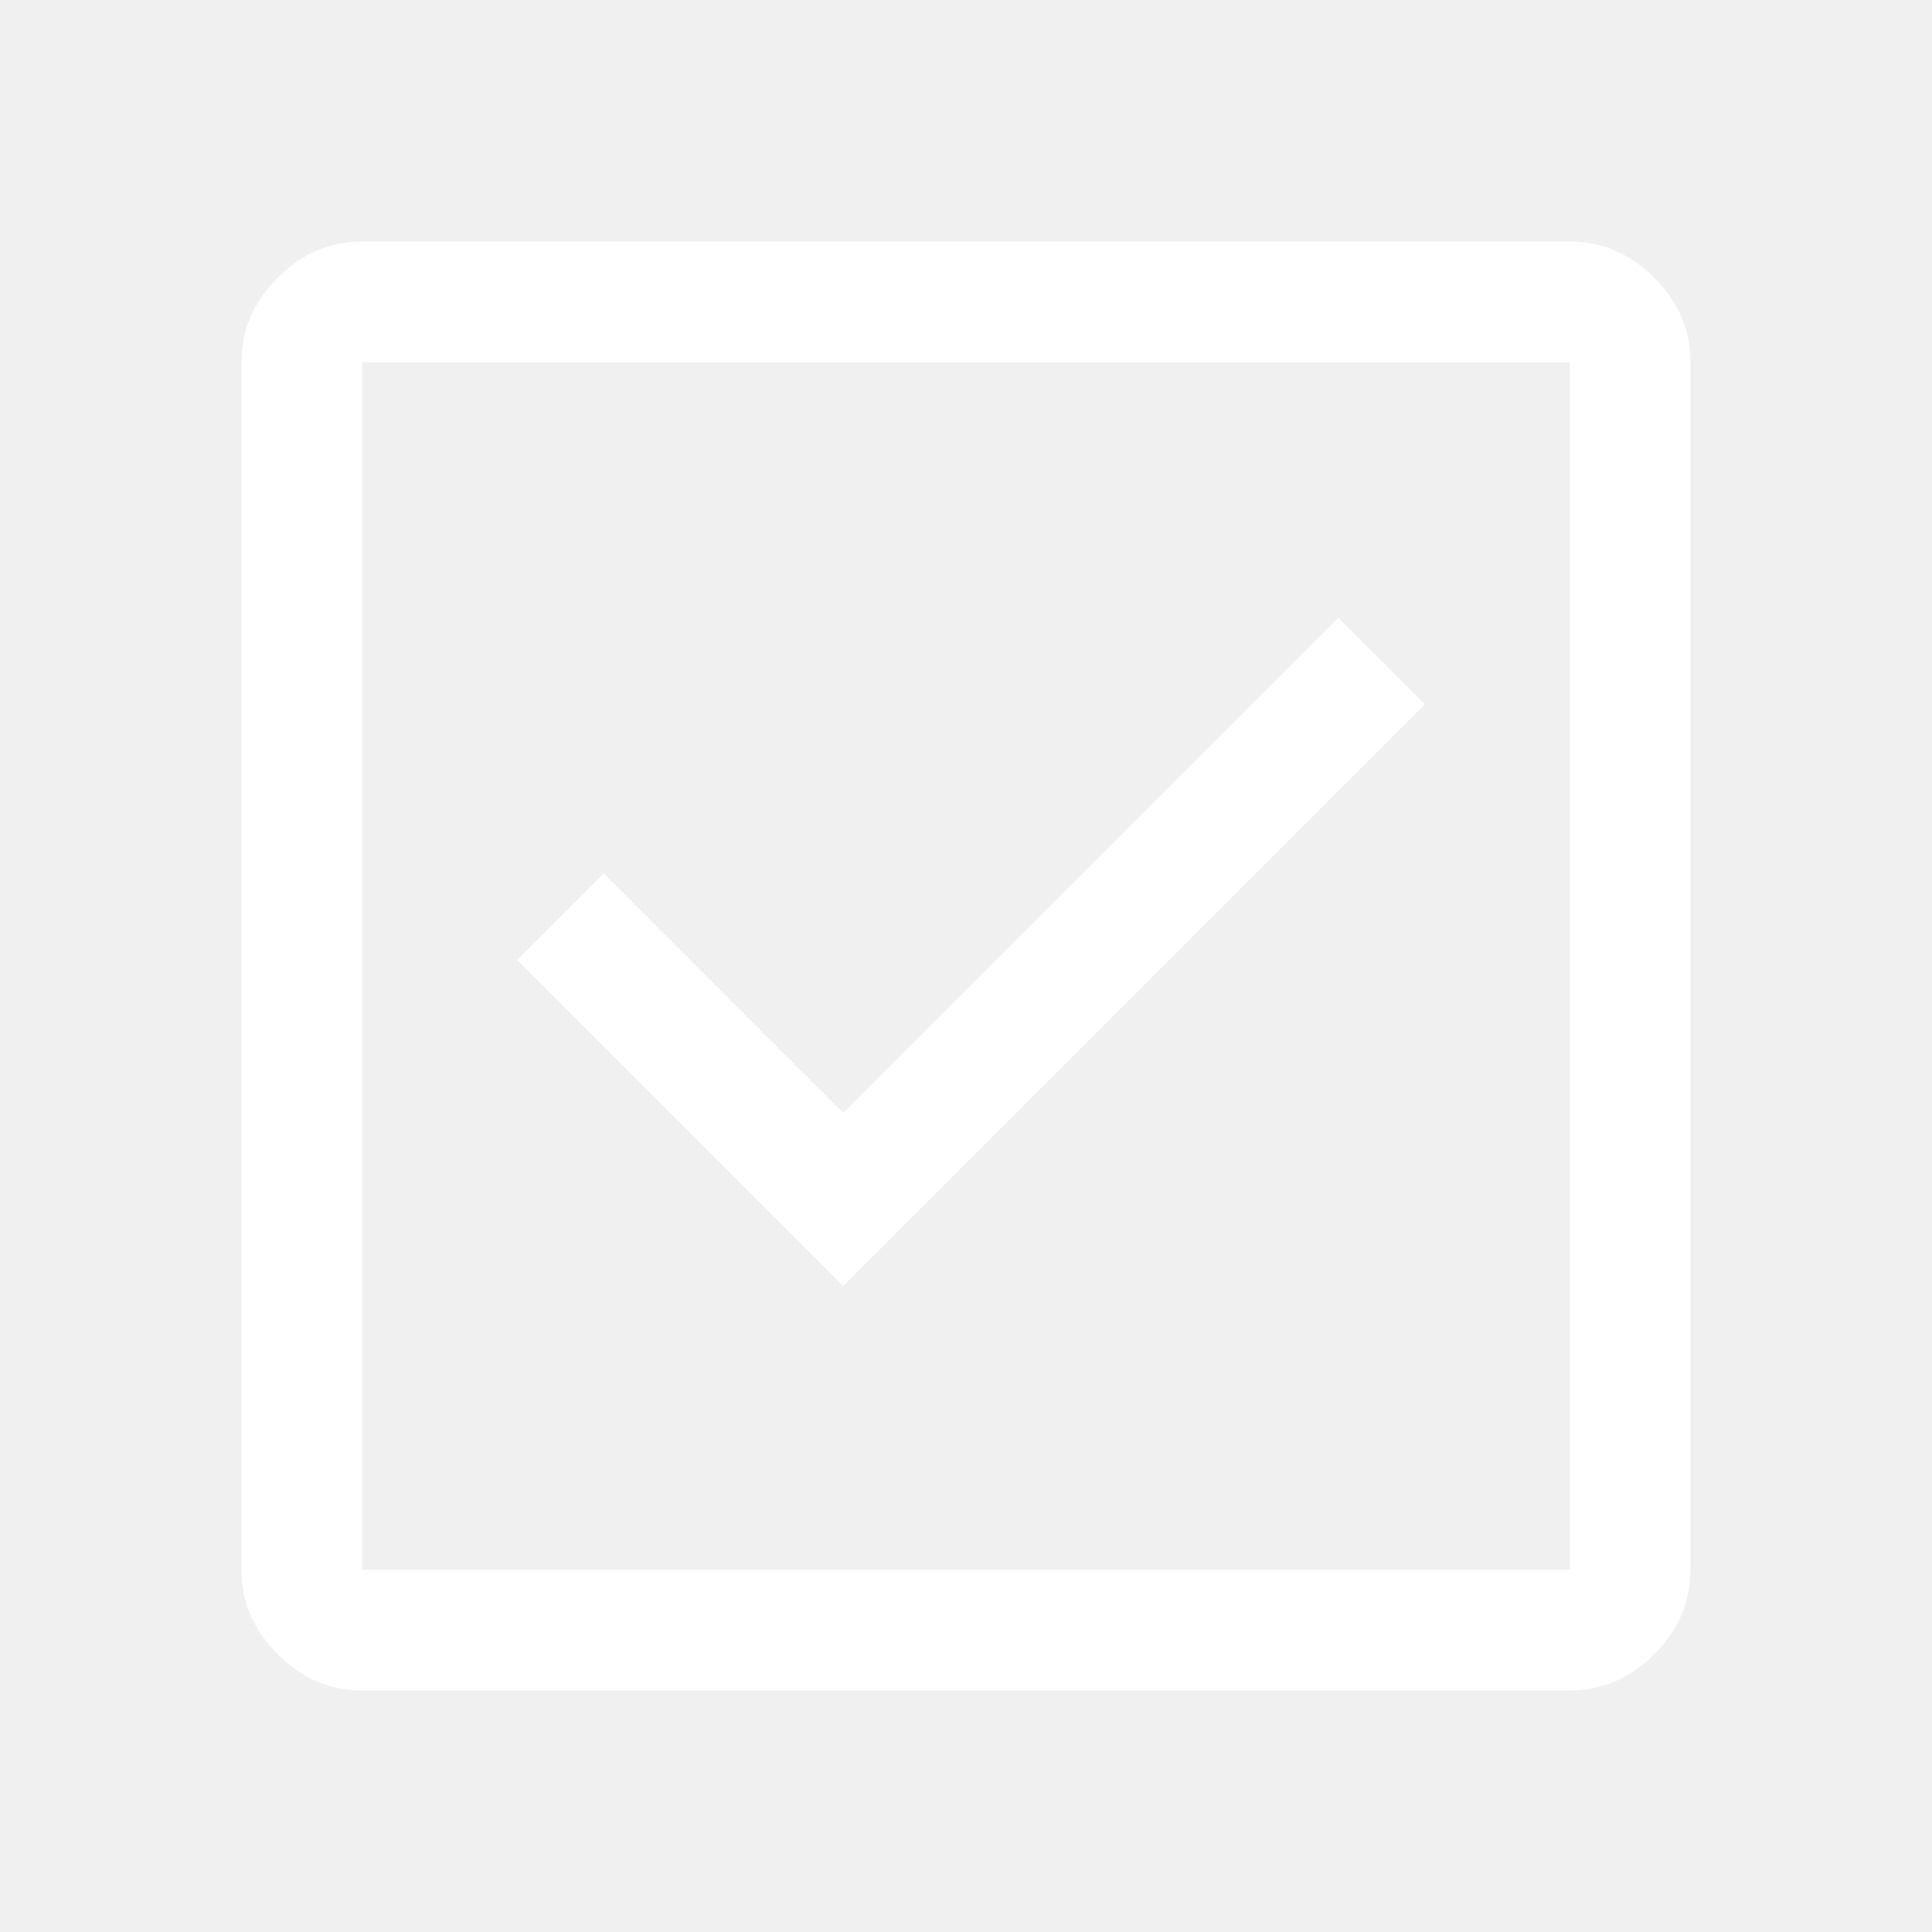
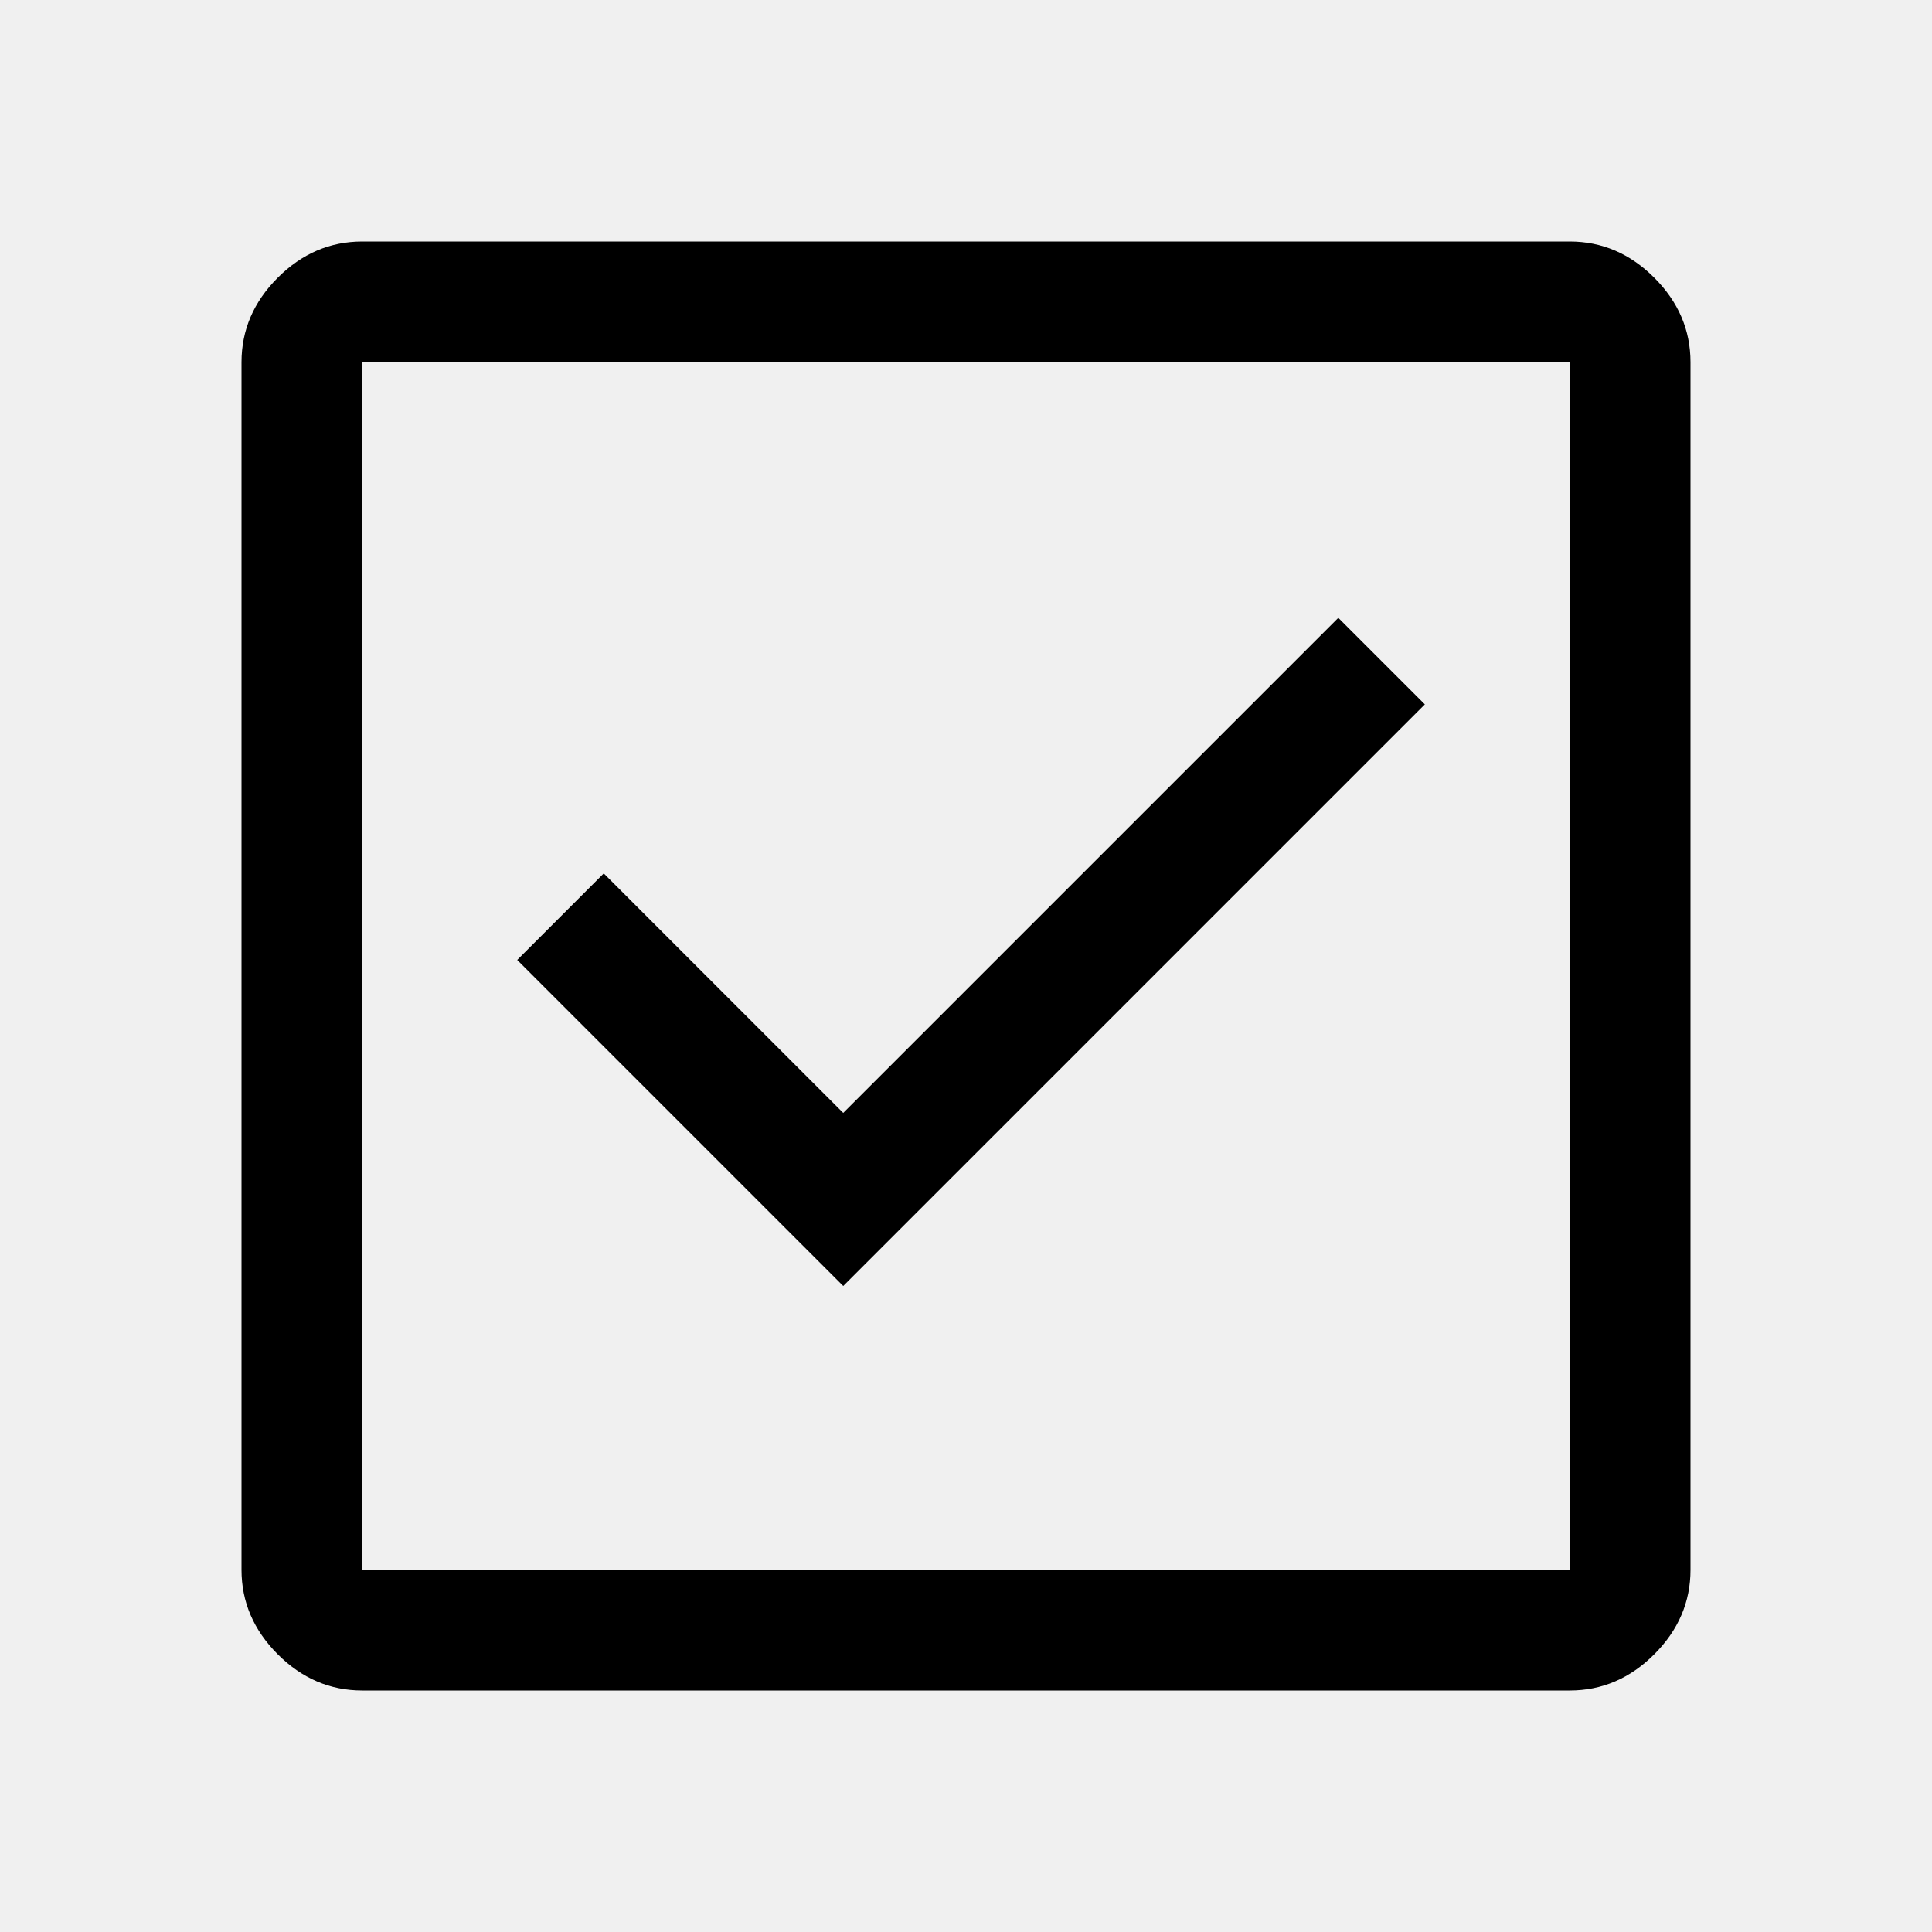
- <svg xmlns="http://www.w3.org/2000/svg" fill="white" height="48" width="48">
+ <svg xmlns="http://www.w3.org/2000/svg" height="48" width="48">
  <path d="M20.95 31.95 35.4 17.5l-2.15-2.15-12.3 12.3L15 21.7l-2.15 2.15ZM9 42q-1.2 0-2.1-.9Q6 40.2 6 39V9q0-1.2.9-2.1Q7.8 6 9 6h30q1.2 0 2.1.9.9.9.9 2.1v30q0 1.2-.9 2.1-.9.9-2.1.9Zm0-3h30V9H9v30ZM9 9v30V9Z" />
</svg>
